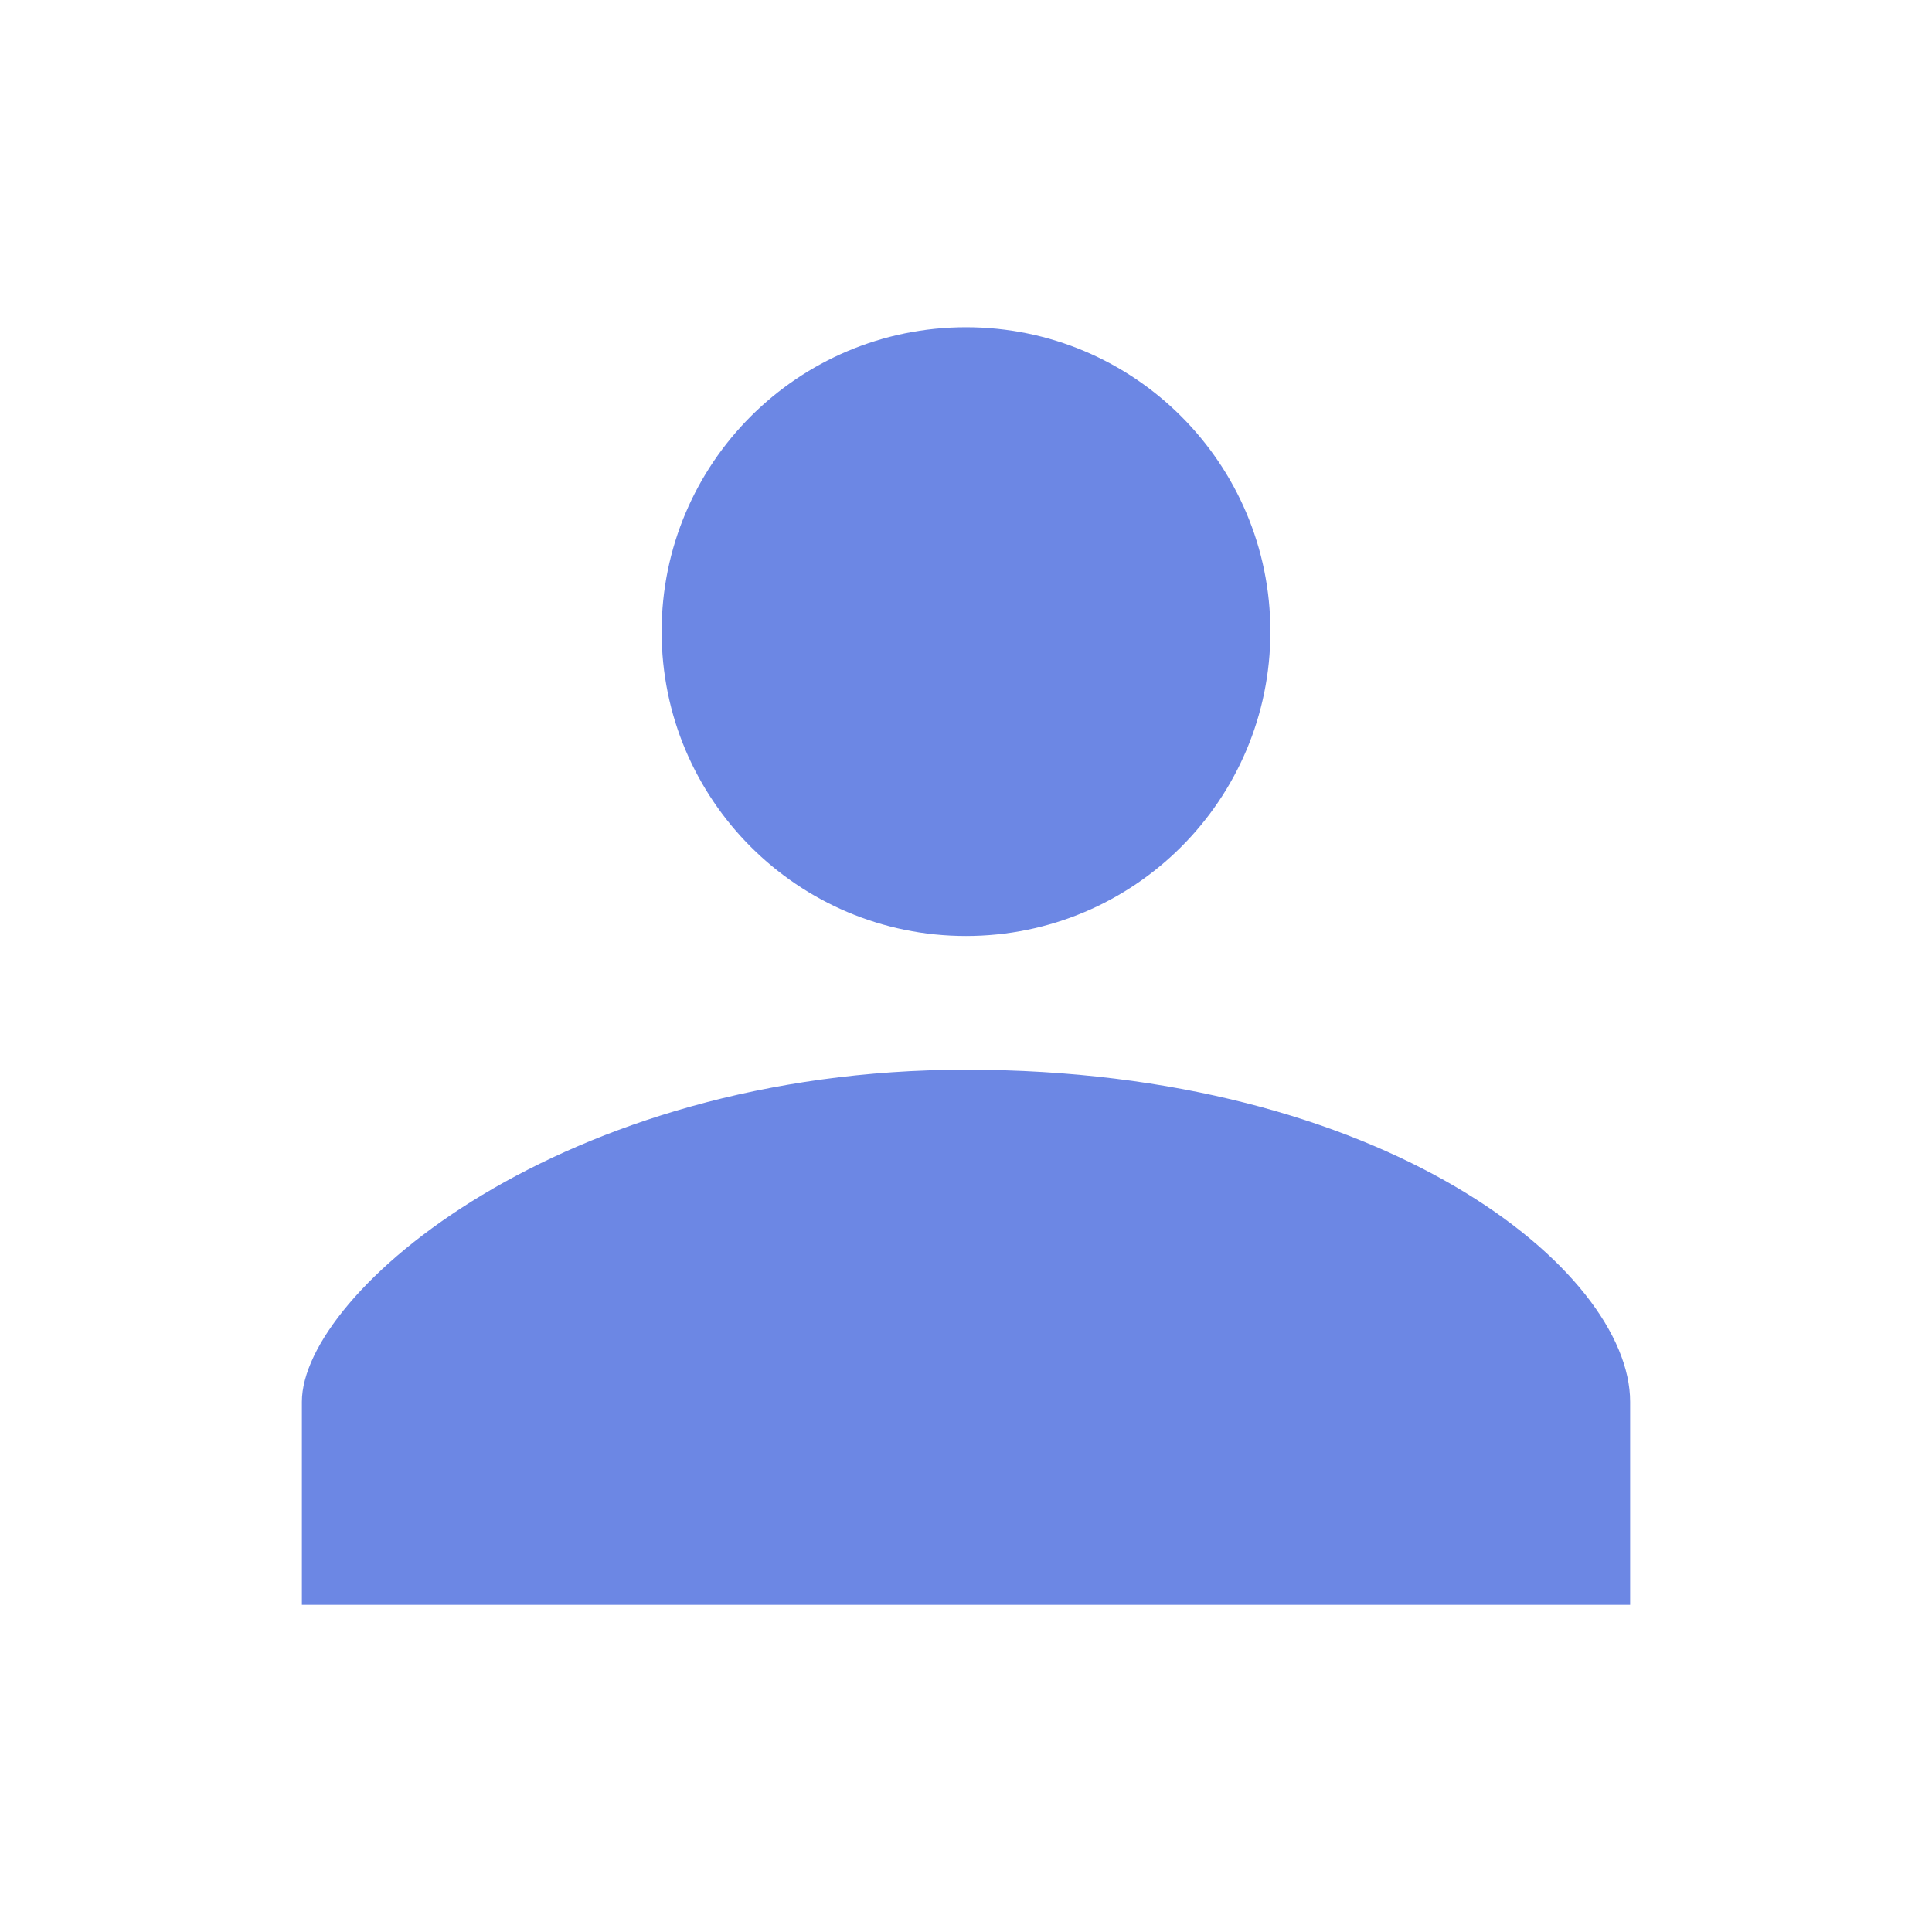
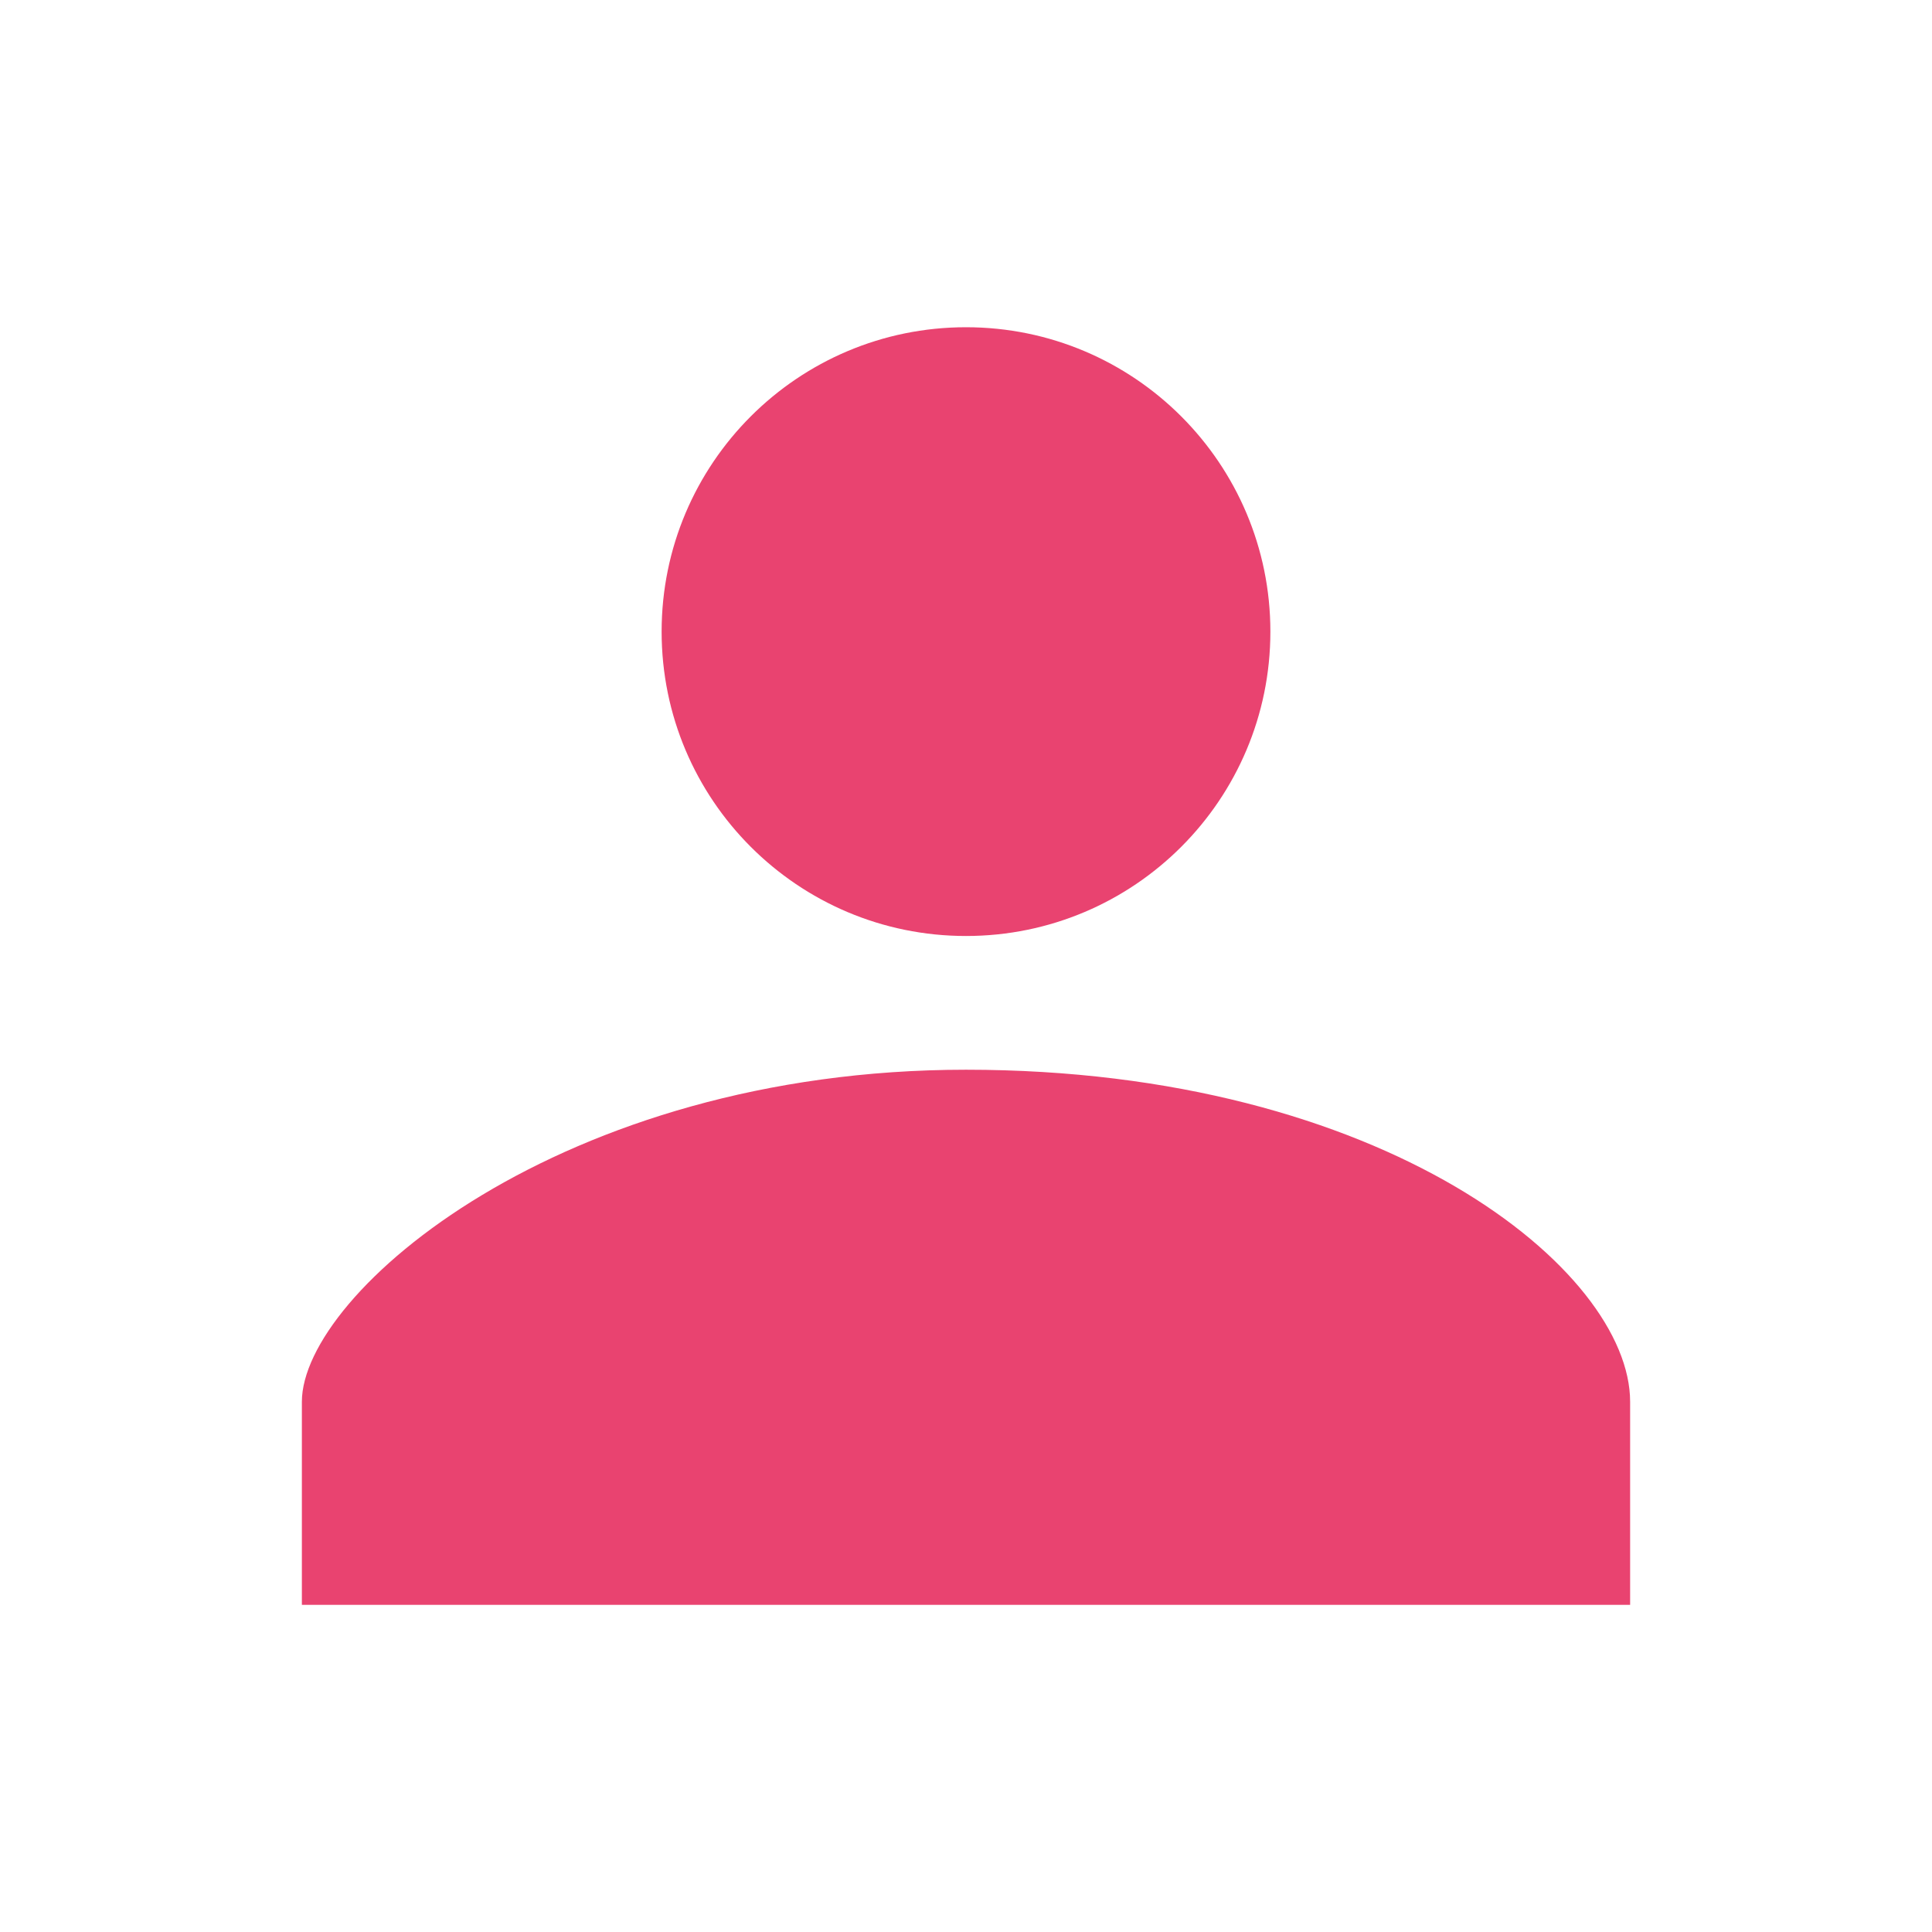
- <svg xmlns="http://www.w3.org/2000/svg" fill="#6c87e4" width="800px" height="800px" viewBox="0 0 32 32">
+ <svg xmlns="http://www.w3.org/2000/svg" fill="#E94370" width="800px" height="800px" viewBox="0 0 32 32">
  <path d="M16 15.503A5.041 5.041 0 1 0 16 5.42a5.041 5.041 0 0 0 0 10.083zm0 2.215c-6.703 0-11 3.699-11 5.5v3.363h22v-3.363c0-2.178-4.068-5.5-11-5.5z" />
</svg>
